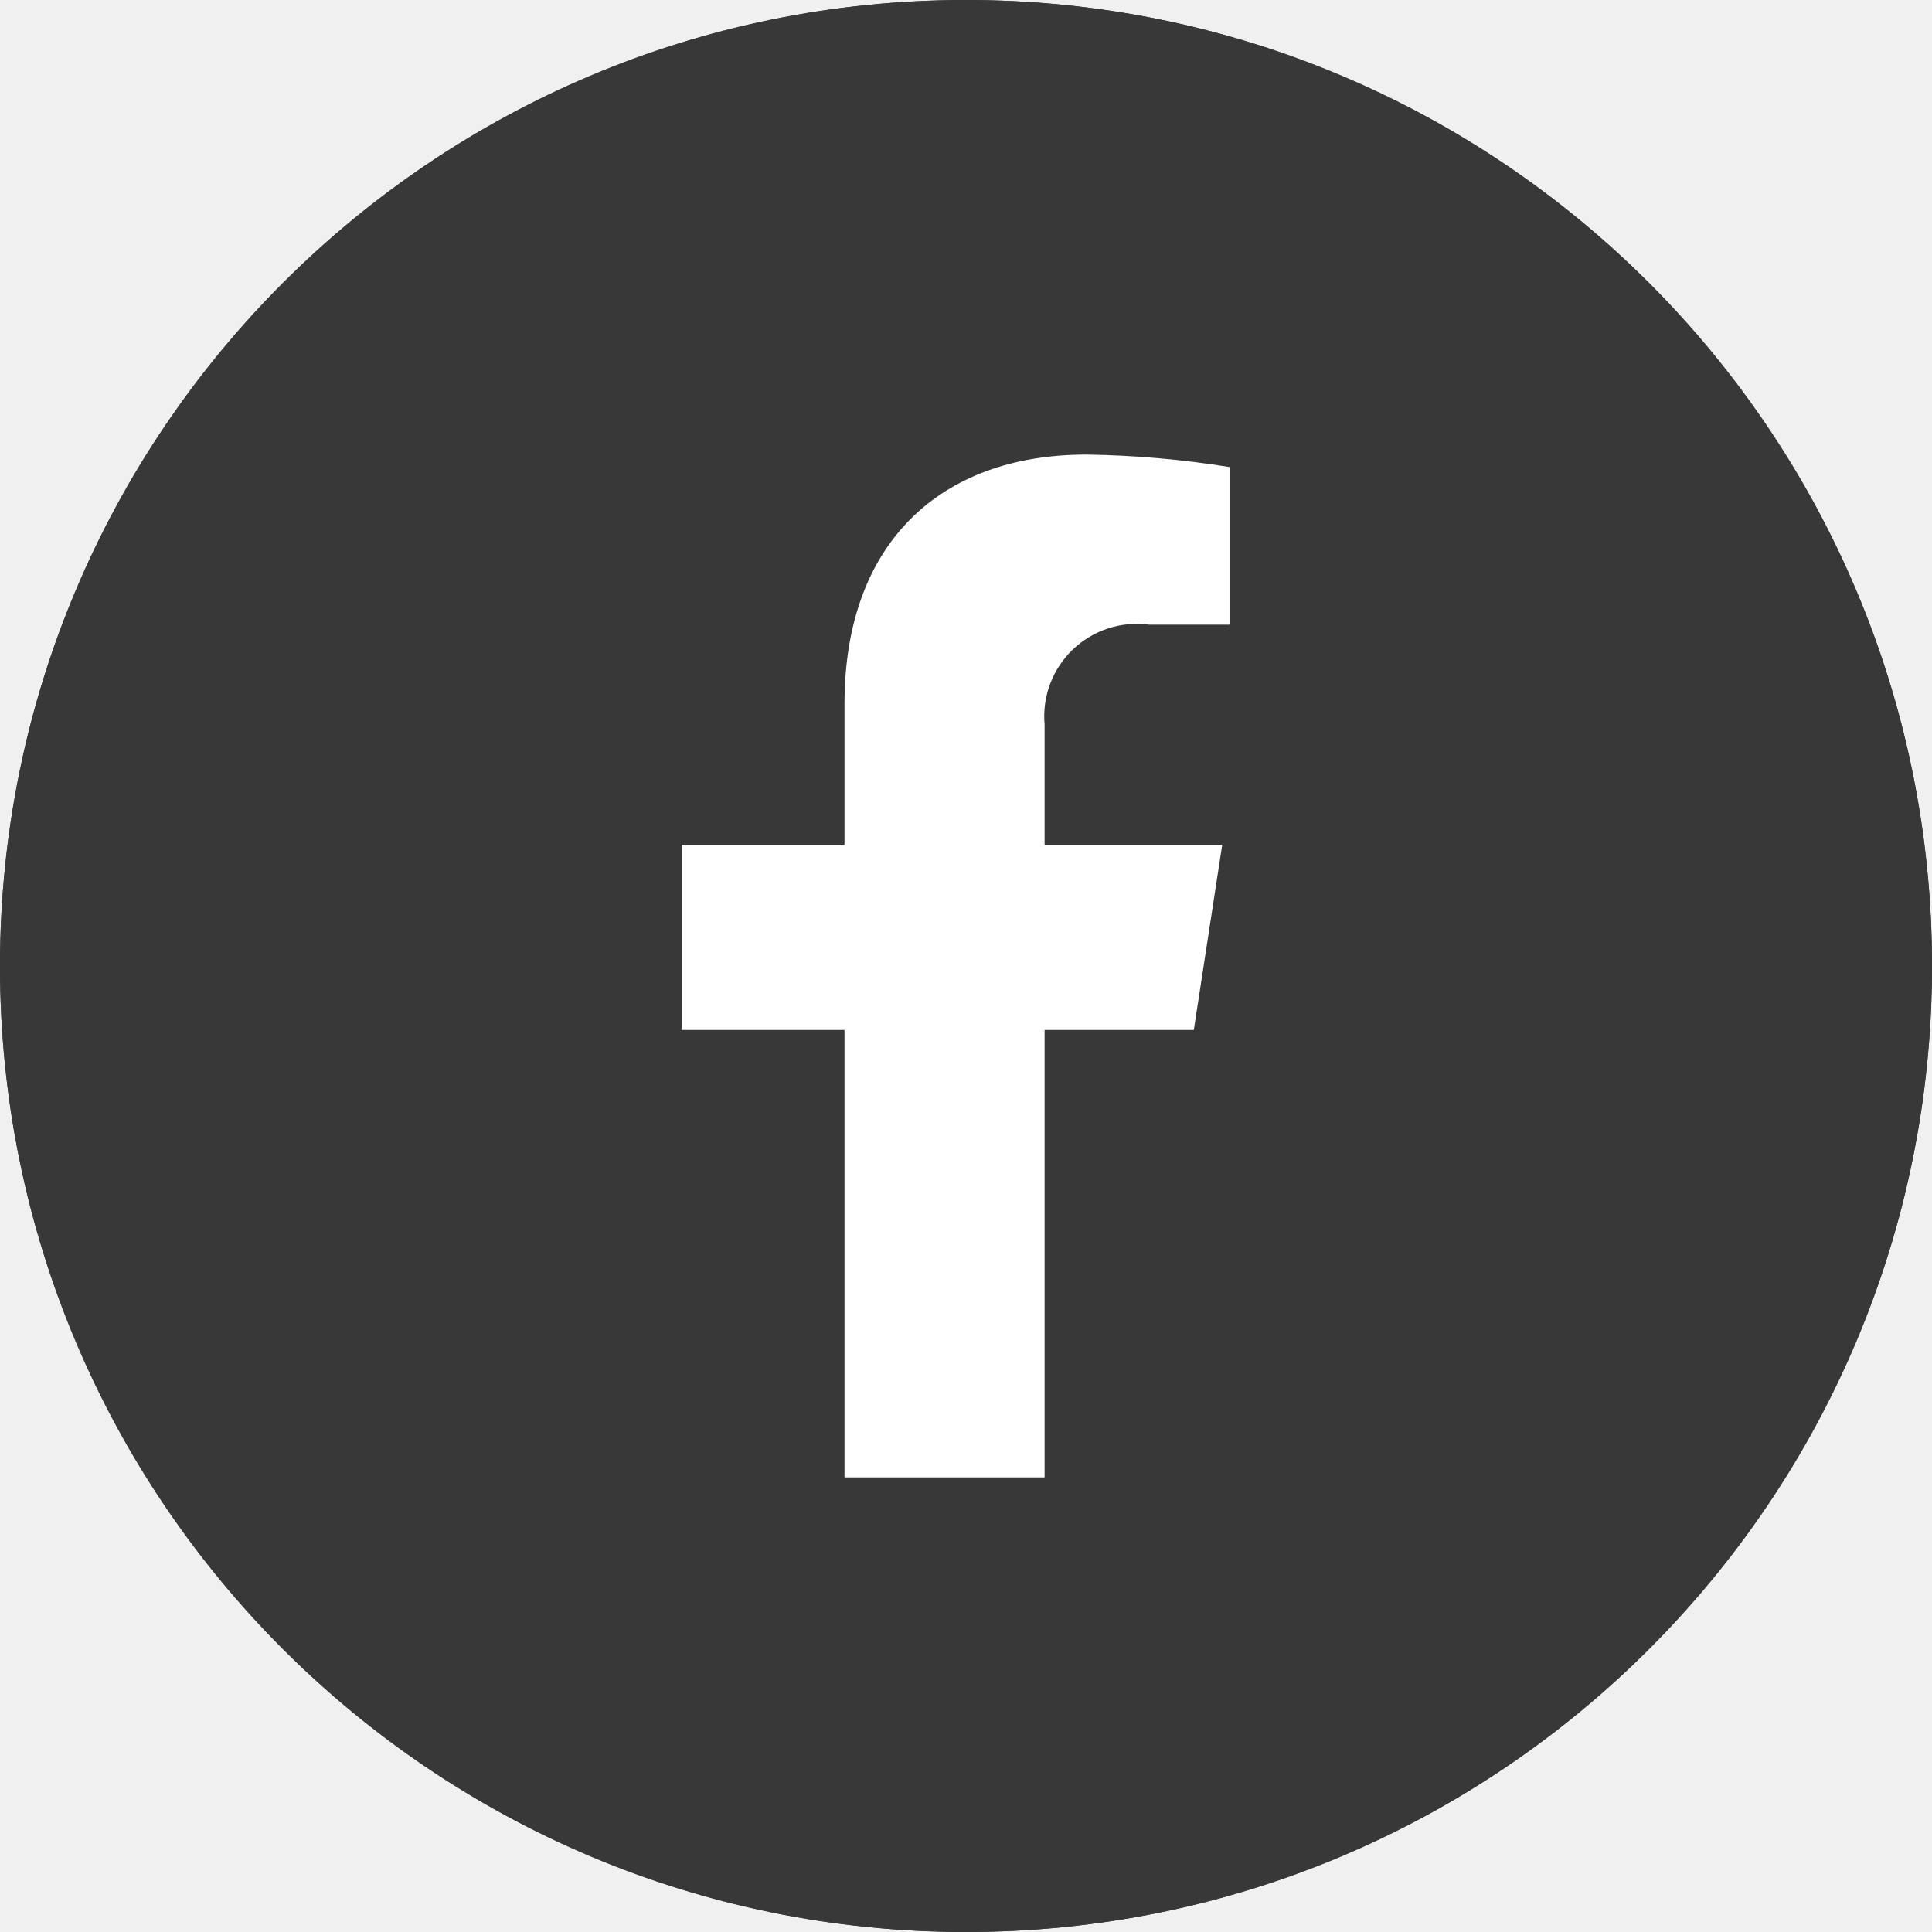
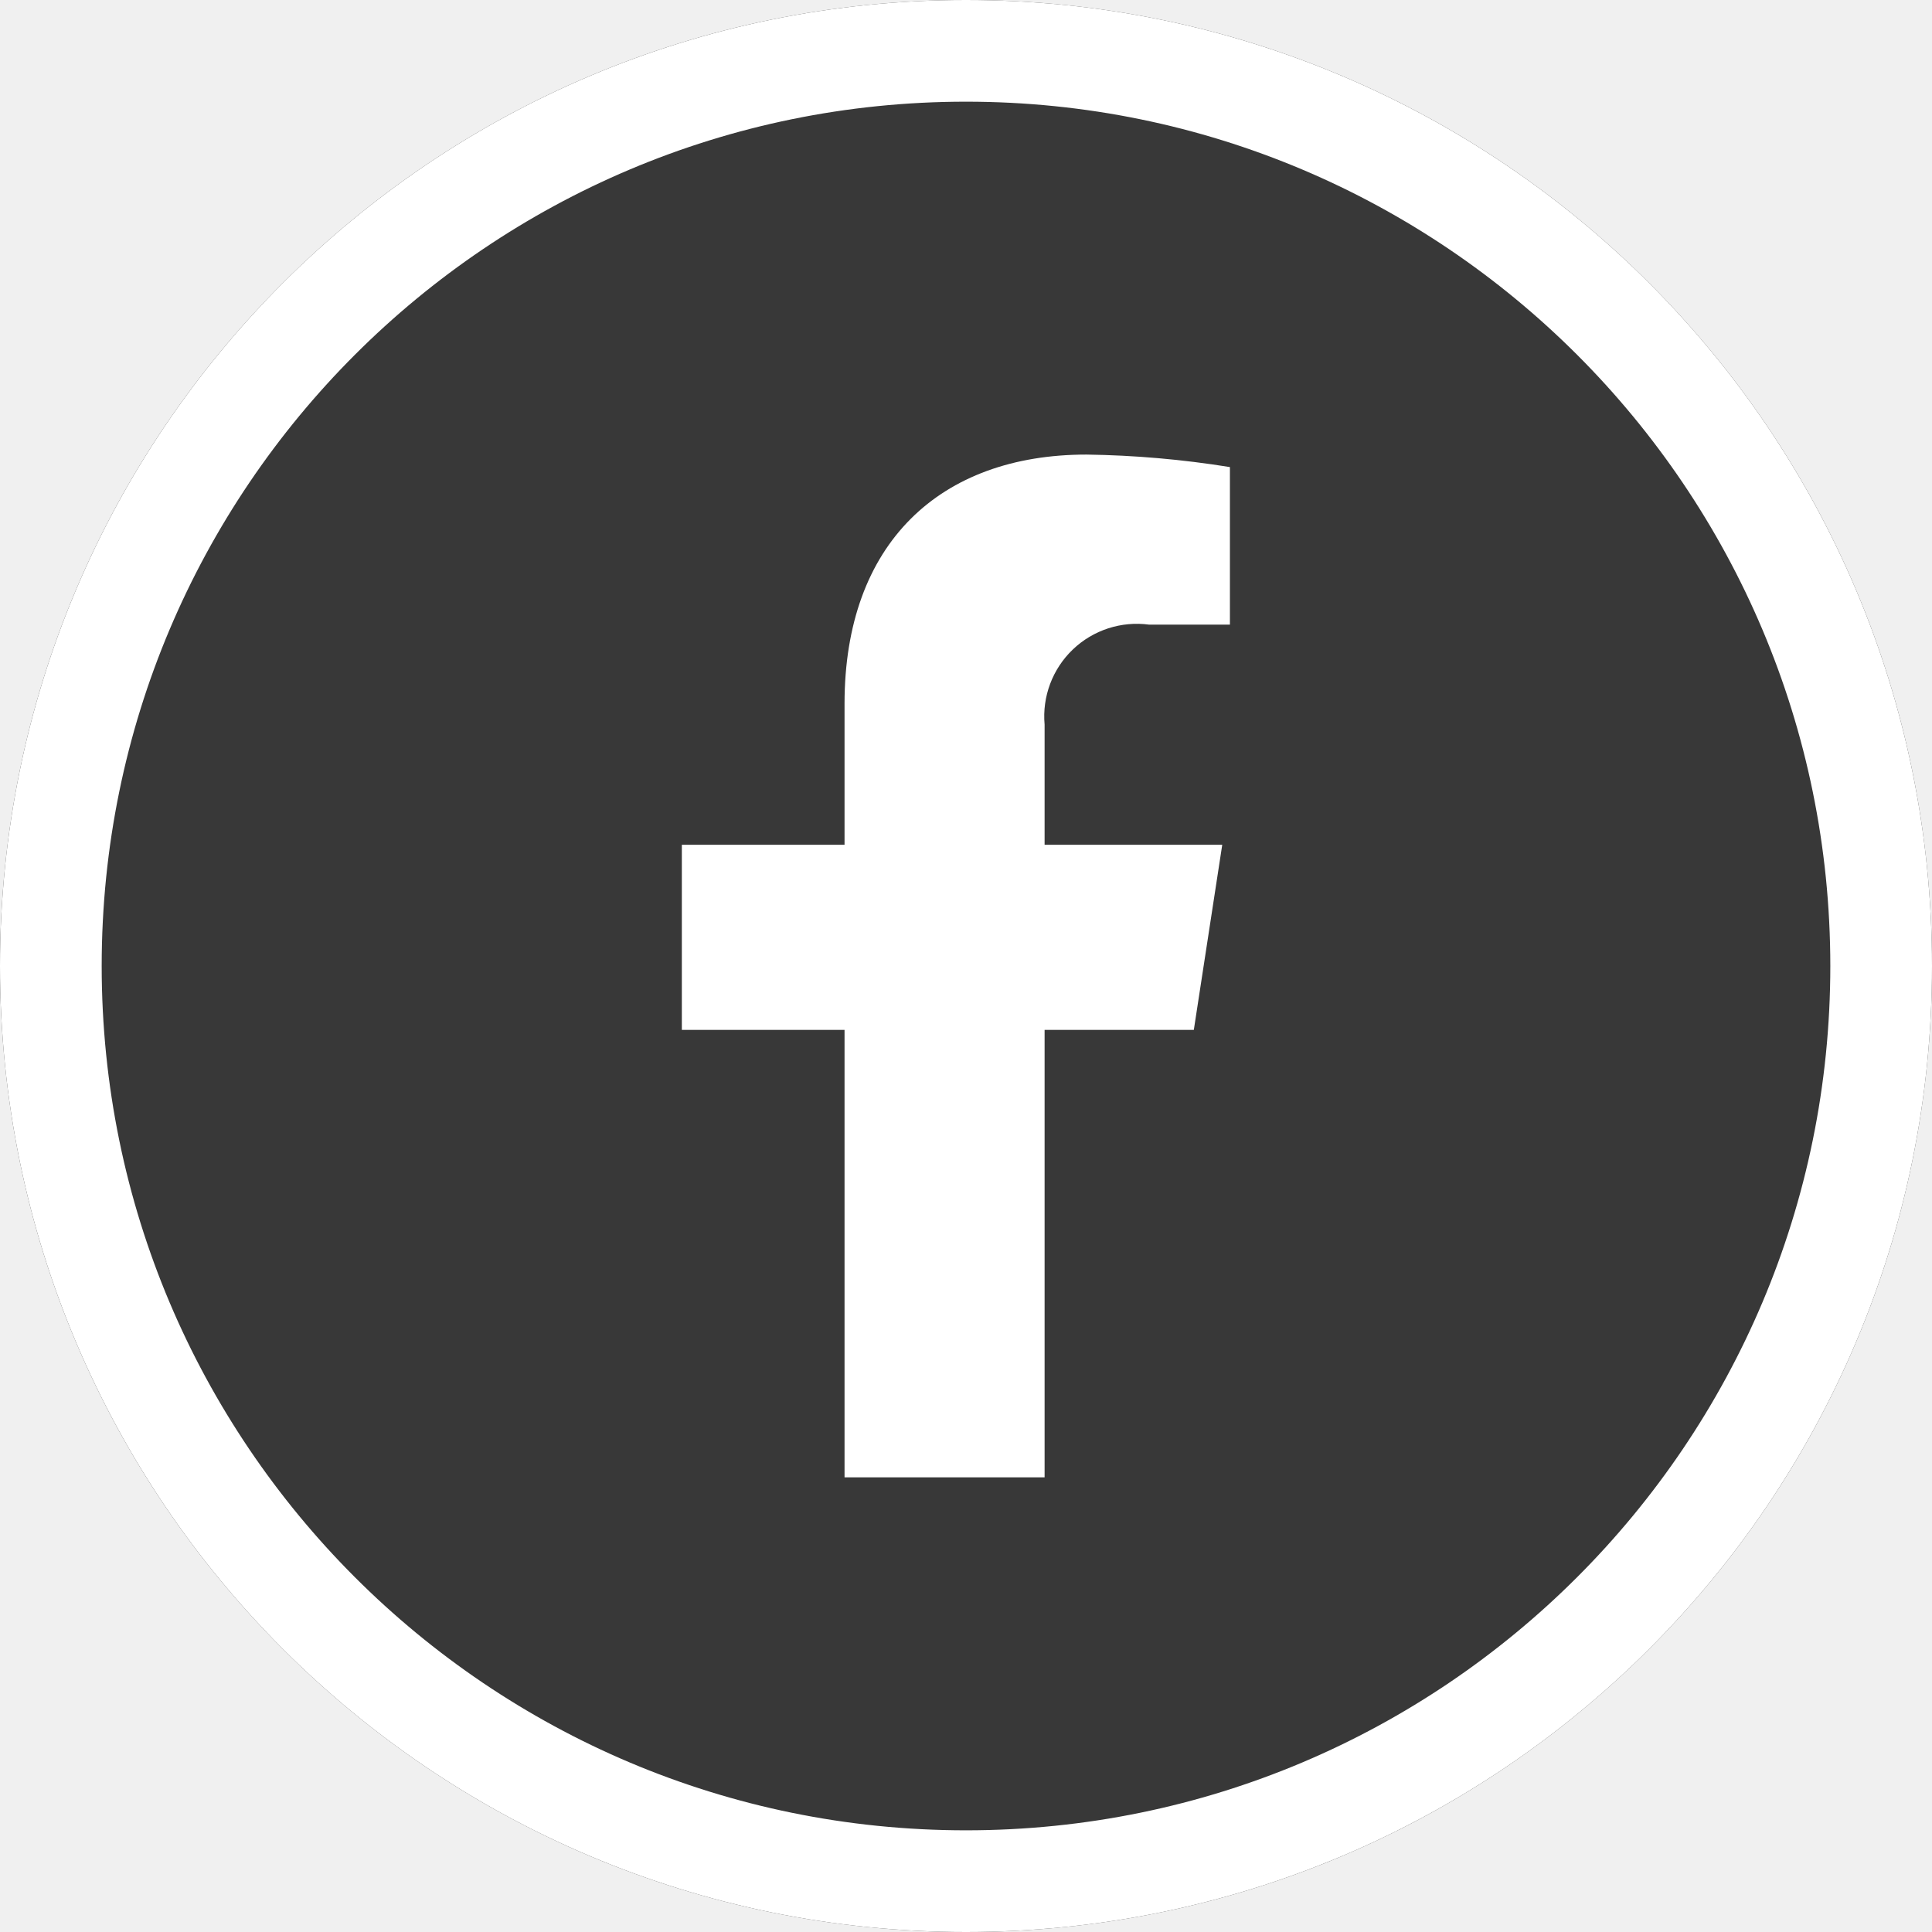
- <svg xmlns="http://www.w3.org/2000/svg" width="34" height="34" viewBox="0 0 34 34">
-   <g id="icon-fb" transform="translate(-87 -173)">
-     <g id="Elipse_1" data-name="Elipse 1" transform="translate(87 173)" fill="#383838" stroke="#383838" stroke-width="1">
-       <circle cx="17" cy="17" r="17" stroke="none" />
-       <circle cx="17" cy="17" r="16.5" fill="none" />
+ <svg xmlns="http://www.w3.org/2000/svg" width="38" height="38" viewBox="0 0 38 38">
+   <defs>
+     <style>
+       .cls-1 {
+         fill: #383838;
+         stroke: #fff;
+         stroke-width: 2px;
+       }
+ 
+       .cls-2 {
+         fill: #fff;
+       }
+ 
+       .cls-3 {
+         stroke: none;
+       }
+ 
+       .cls-4 {
+         fill: none;
+       }
+     </style>
+   </defs>
+   <g id="Grupo_431" data-name="Grupo 431" transform="translate(-2440 -3123)">
+     <g id="Elipse_1" data-name="Elipse 1" class="cls-1" transform="translate(2440 3123)">
+       <circle class="cls-3" cx="19" cy="19" r="19" />
+       <circle class="cls-4" cx="19" cy="19" r="18" />
    </g>
-     <path id="Icon_awesome-facebook-f" data-name="Icon awesome-facebook-f" d="M10.618,10.125l.5-3.258H7.992V4.753a1.629,1.629,0,0,1,1.837-1.76H11.25V.22A17.329,17.329,0,0,0,8.728,0C6.153,0,4.471,1.56,4.471,4.385V6.867H1.609v3.258H4.471V18H7.992V10.125Z" transform="translate(97.391 181)" fill="#fff" />
+     <path id="Icon_awesome-facebook-f" data-name="Icon awesome-facebook-f" class="cls-2" d="M11.678,11.316l.559-3.641H8.743V5.312A1.821,1.821,0,0,1,10.8,3.345h1.588V.246A19.368,19.368,0,0,0,9.566,0C6.688,0,4.808,1.744,4.808,4.9V7.675h-3.2v3.641h3.2v8.8H8.743v-8.8Z" transform="translate(2451.803 3131.941)" />
  </g>
</svg>
